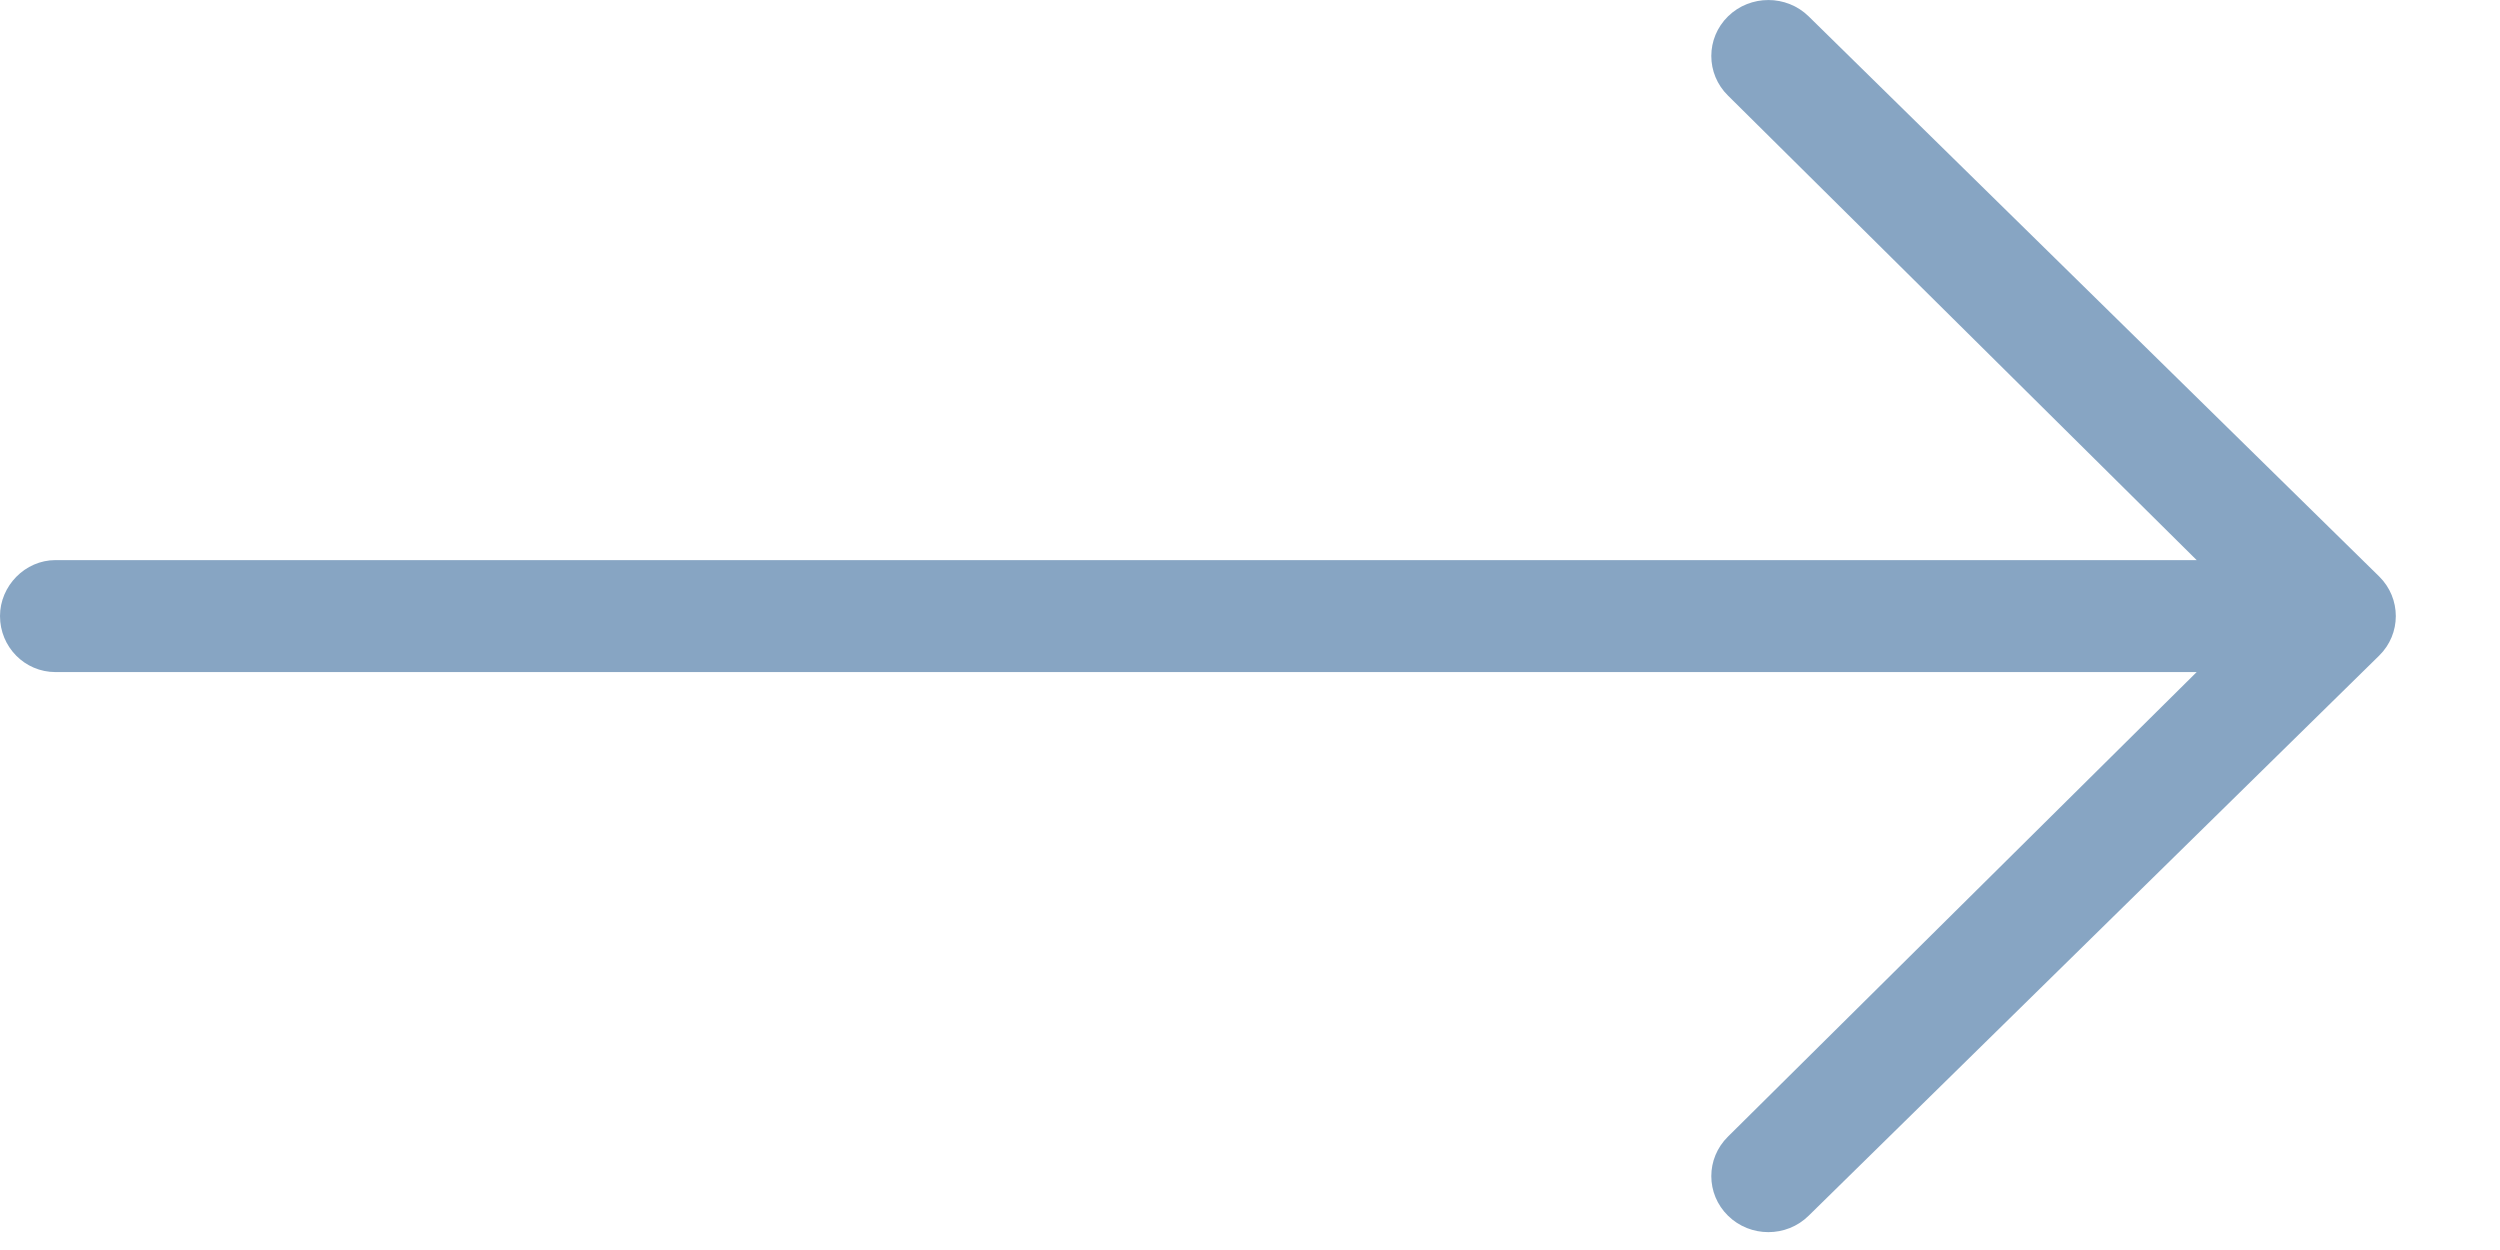
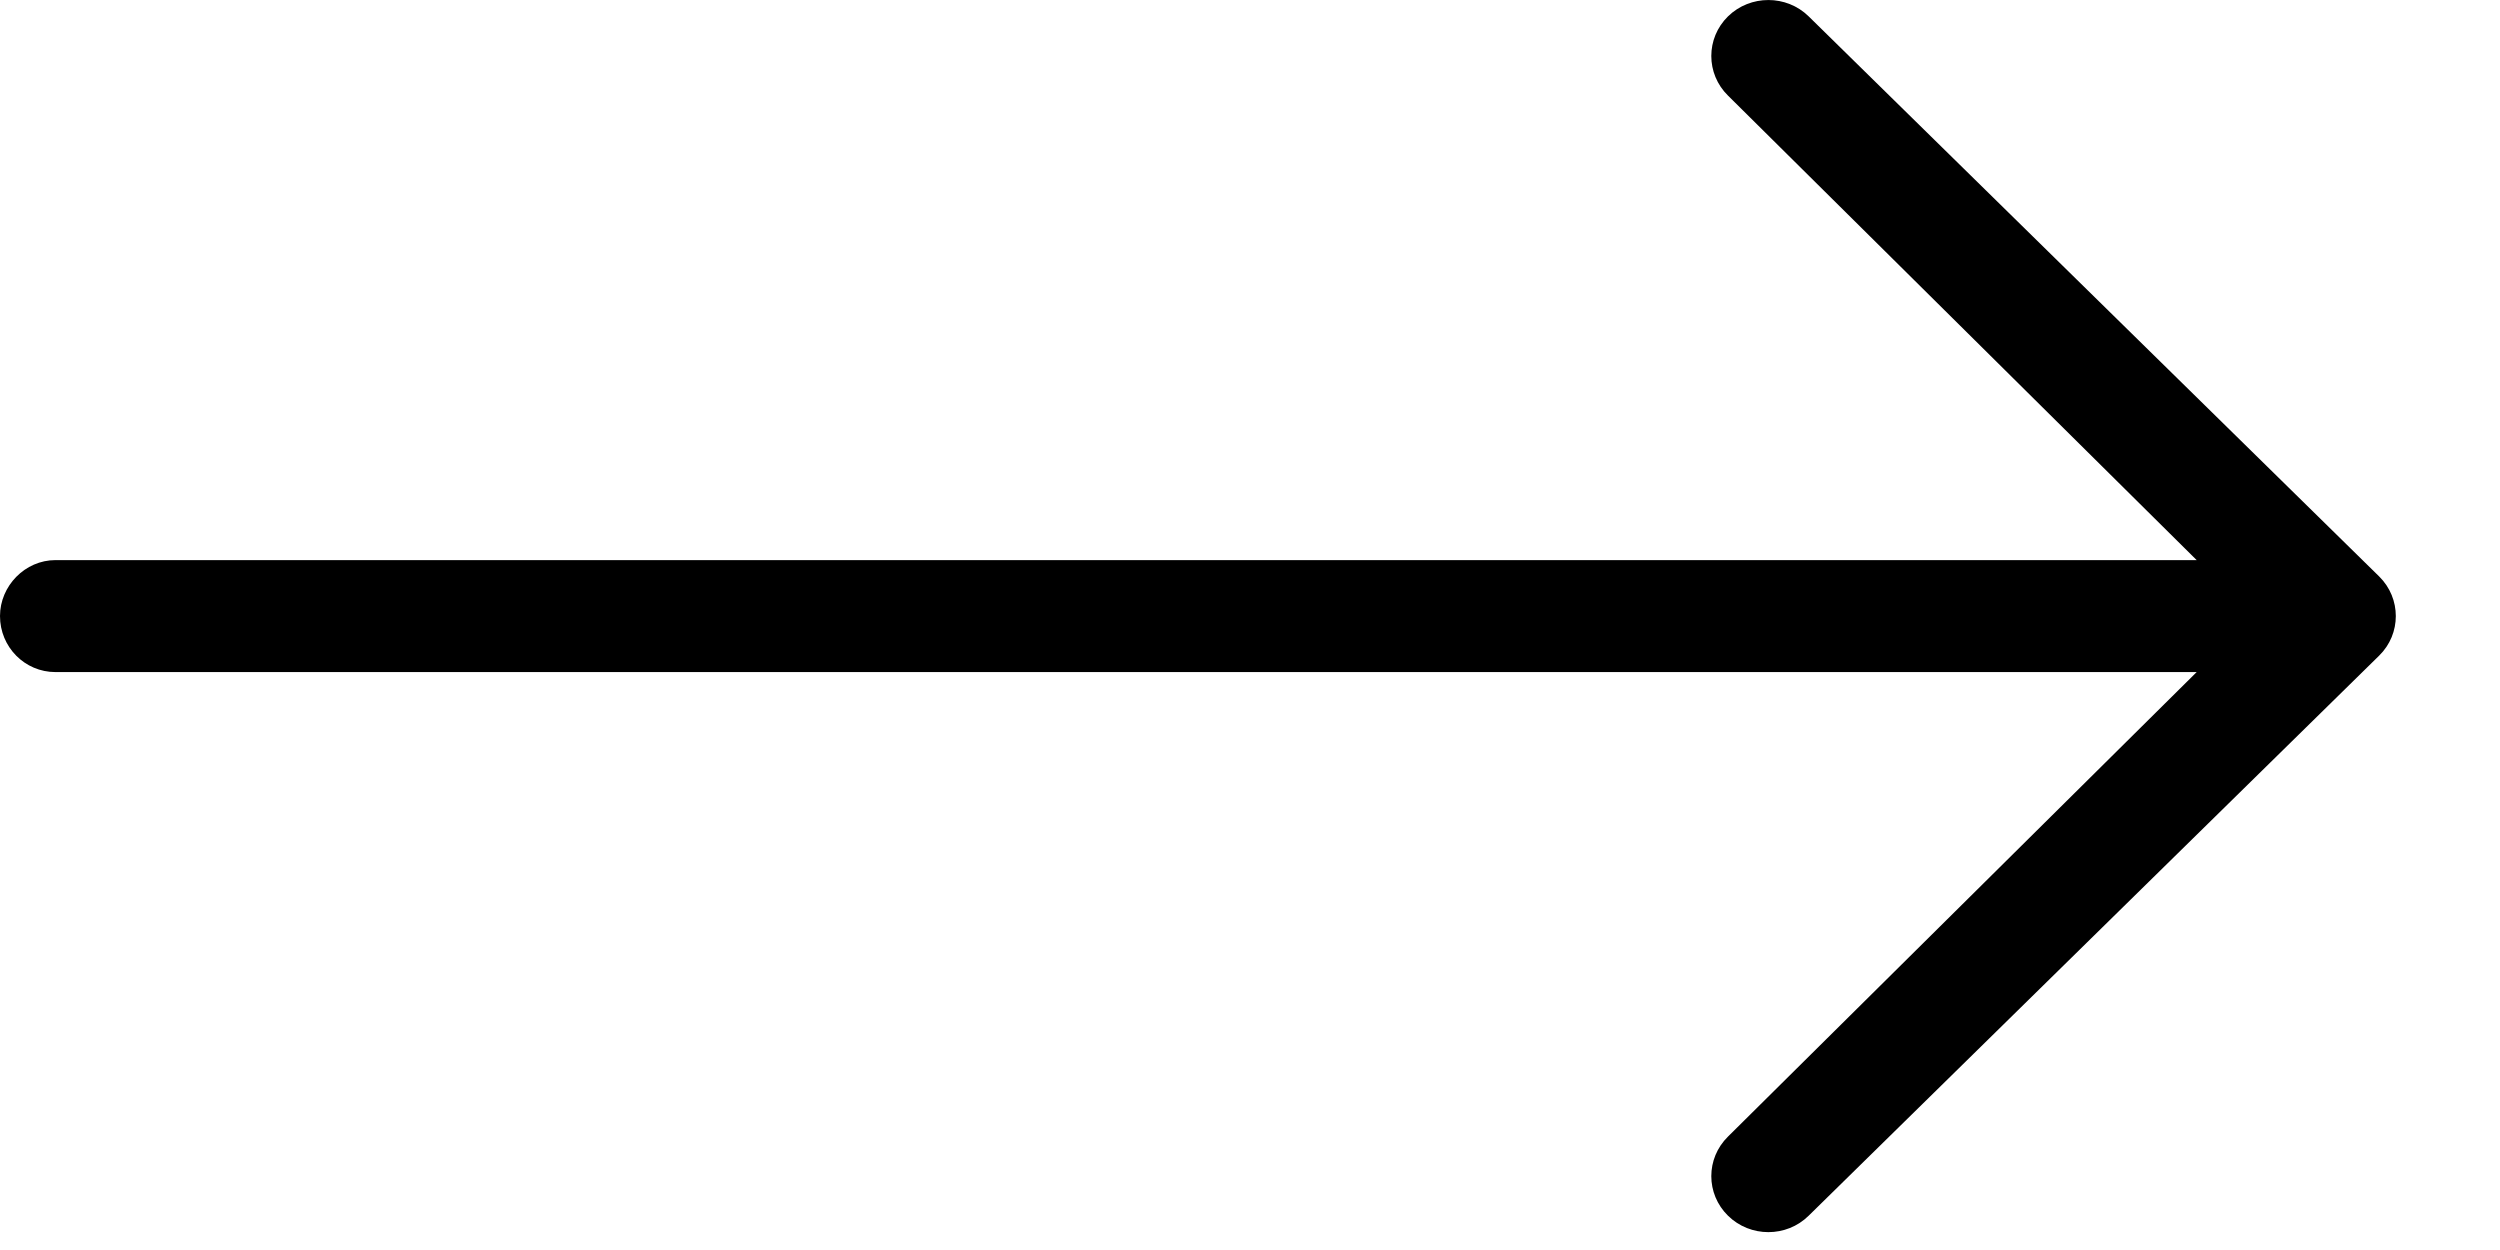
<svg xmlns="http://www.w3.org/2000/svg" width="24px" height="12px" viewBox="92 4 24 12" version="1.1">
  <defs />
-   <path d="M113.088,10.452 L108.589,14.911 C108.375,15.121 108.375,15.461 108.589,15.671 C108.803,15.881 109.15,15.881 109.363,15.671 L114.84,10.294 C115.053,10.085 115.053,9.744 114.84,9.534 L109.363,4.157 C109.15,3.948 108.803,3.948 108.589,4.157 C108.375,4.367 108.375,4.708 108.589,4.918 L113.088,9.377 L92.533,9.377 C92.239,9.377 92,9.626 92,9.914 C92,10.211 92.237,10.452 92.533,10.452 L113.088,10.452 Z" id="Icons-/-Arrow" stroke="none" fill="#0F4C88" fill-rule="evenodd" opacity="0.5" />
+   <path d="M113.088,10.452 L108.589,14.911 C108.375,15.121 108.375,15.461 108.589,15.671 C108.803,15.881 109.15,15.881 109.363,15.671 L114.84,10.294 C115.053,10.085 115.053,9.744 114.84,9.534 L109.363,4.157 C109.15,3.948 108.803,3.948 108.589,4.157 C108.375,4.367 108.375,4.708 108.589,4.918 L113.088,9.377 L92.533,9.377 C92.239,9.377 92,9.626 92,9.914 C92,10.211 92.237,10.452 92.533,10.452 L113.088,10.452 Z" />
</svg>
